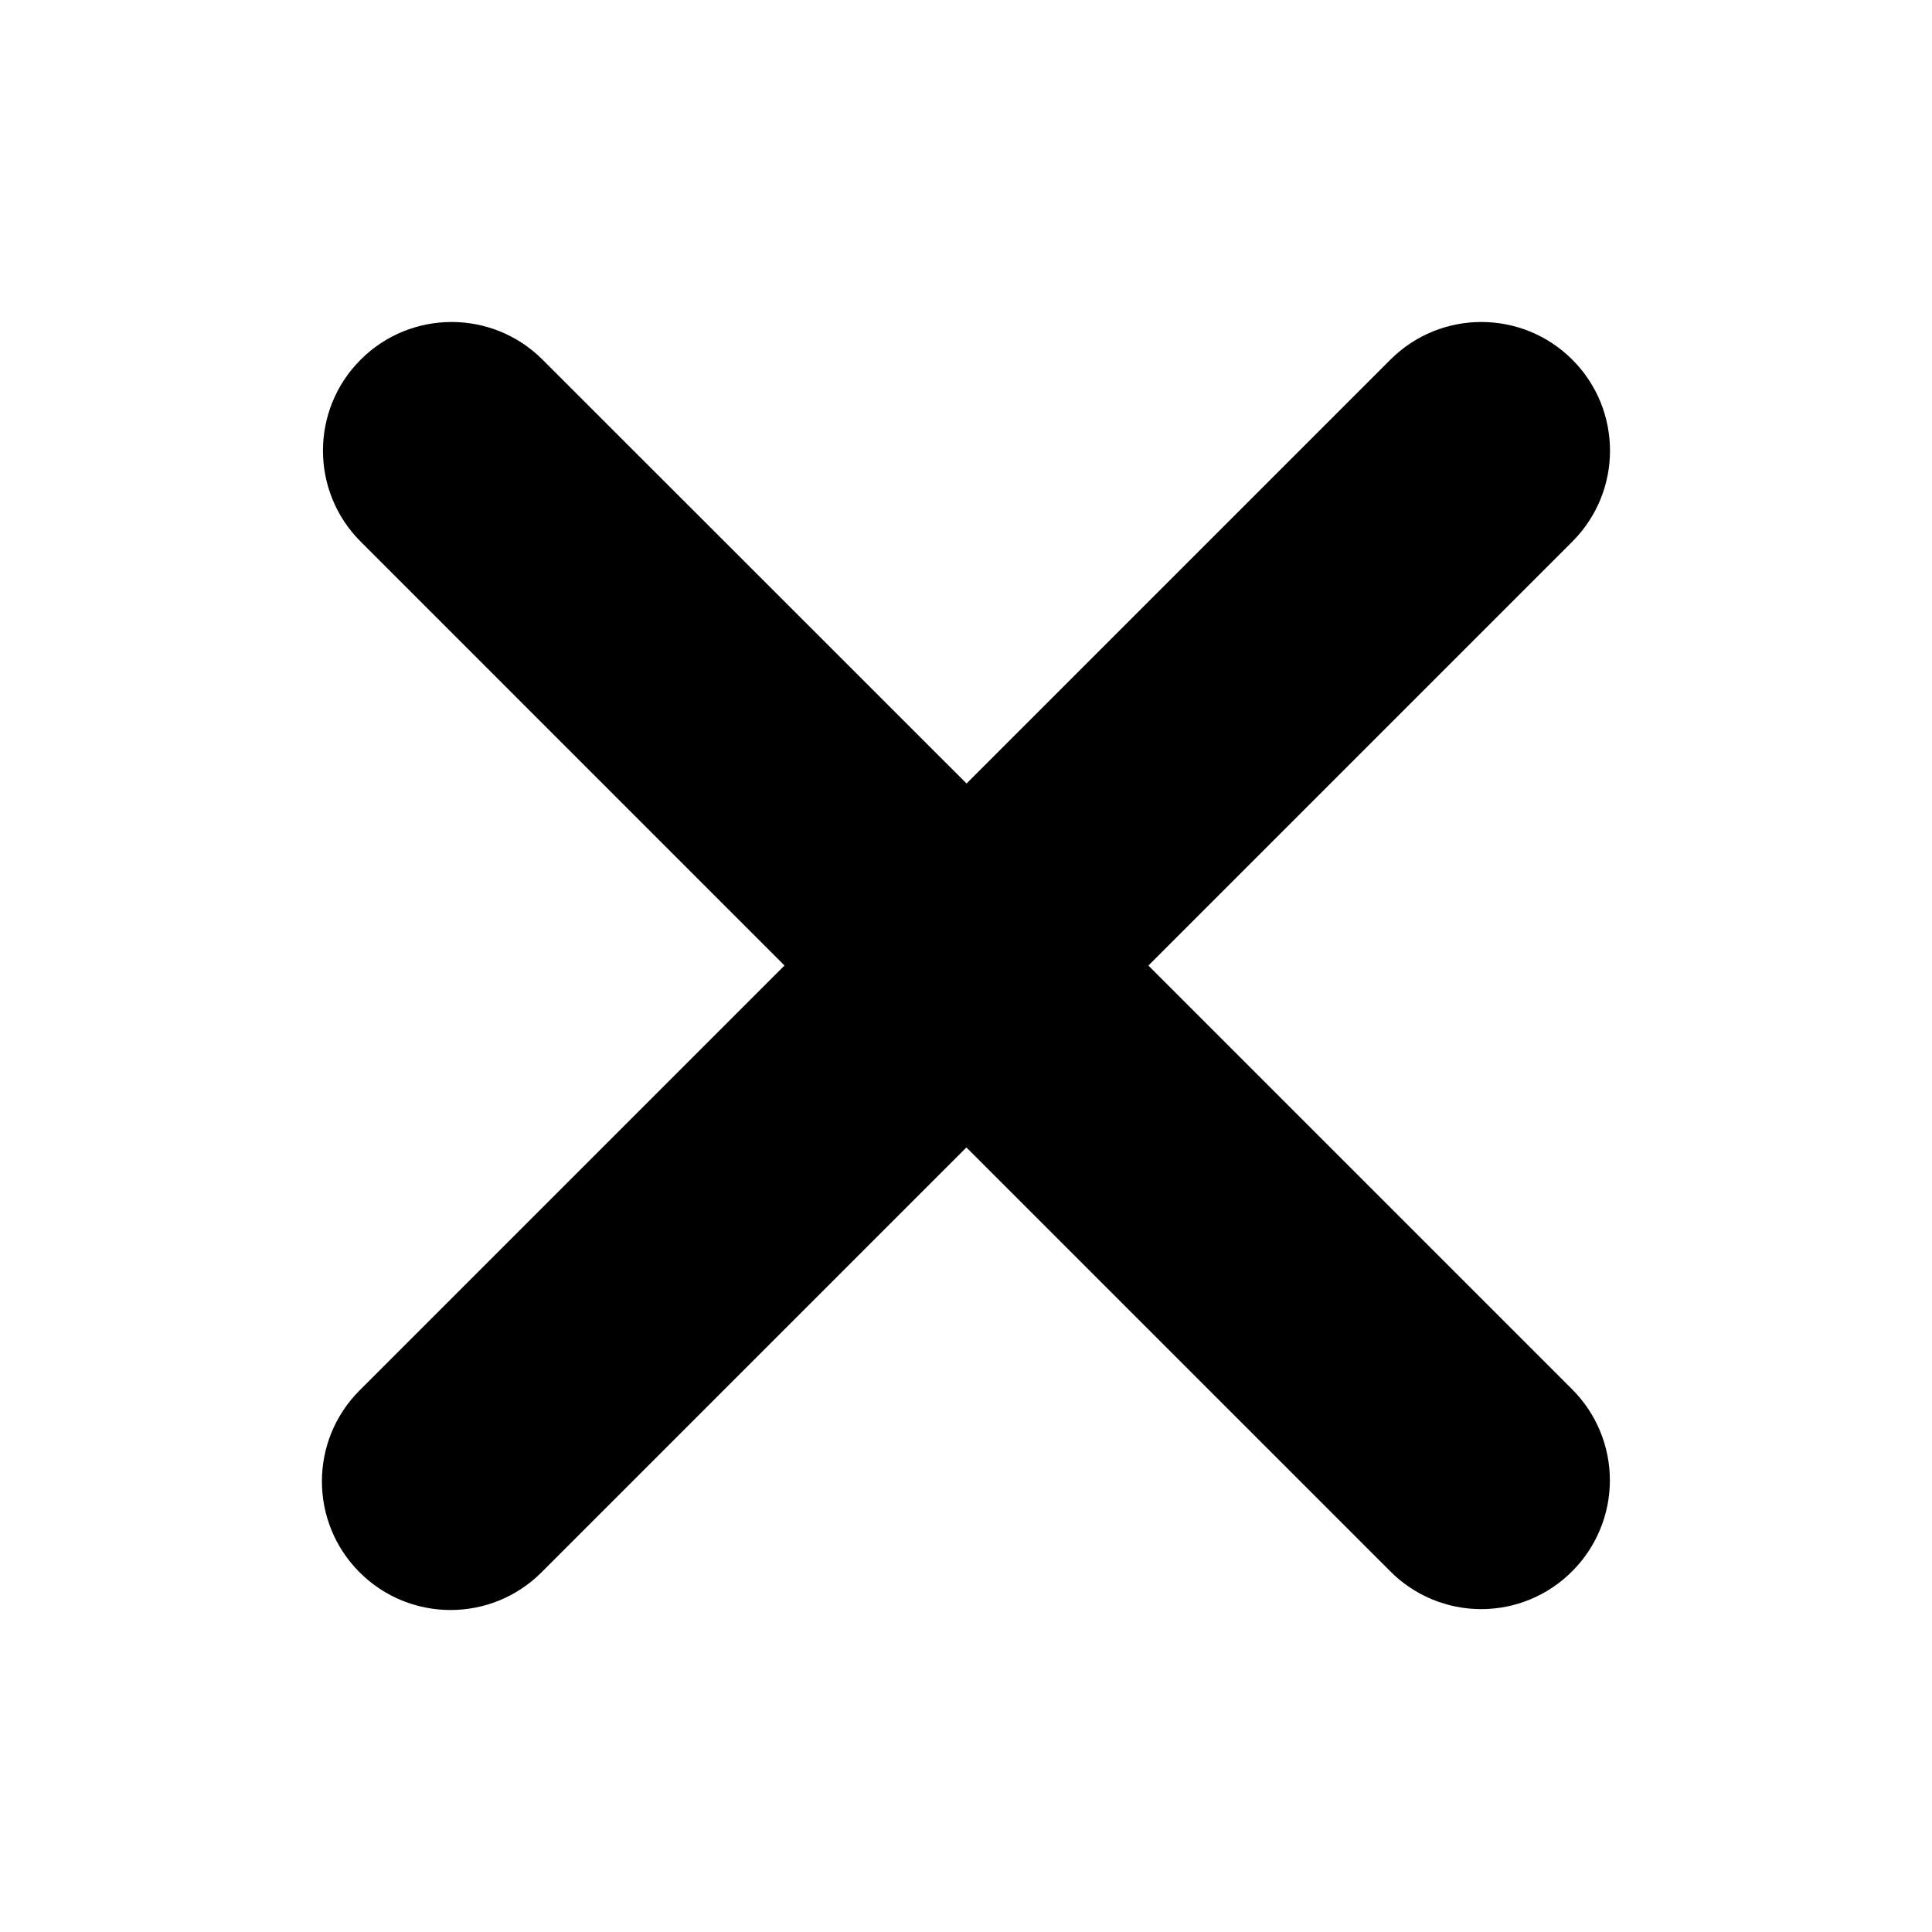
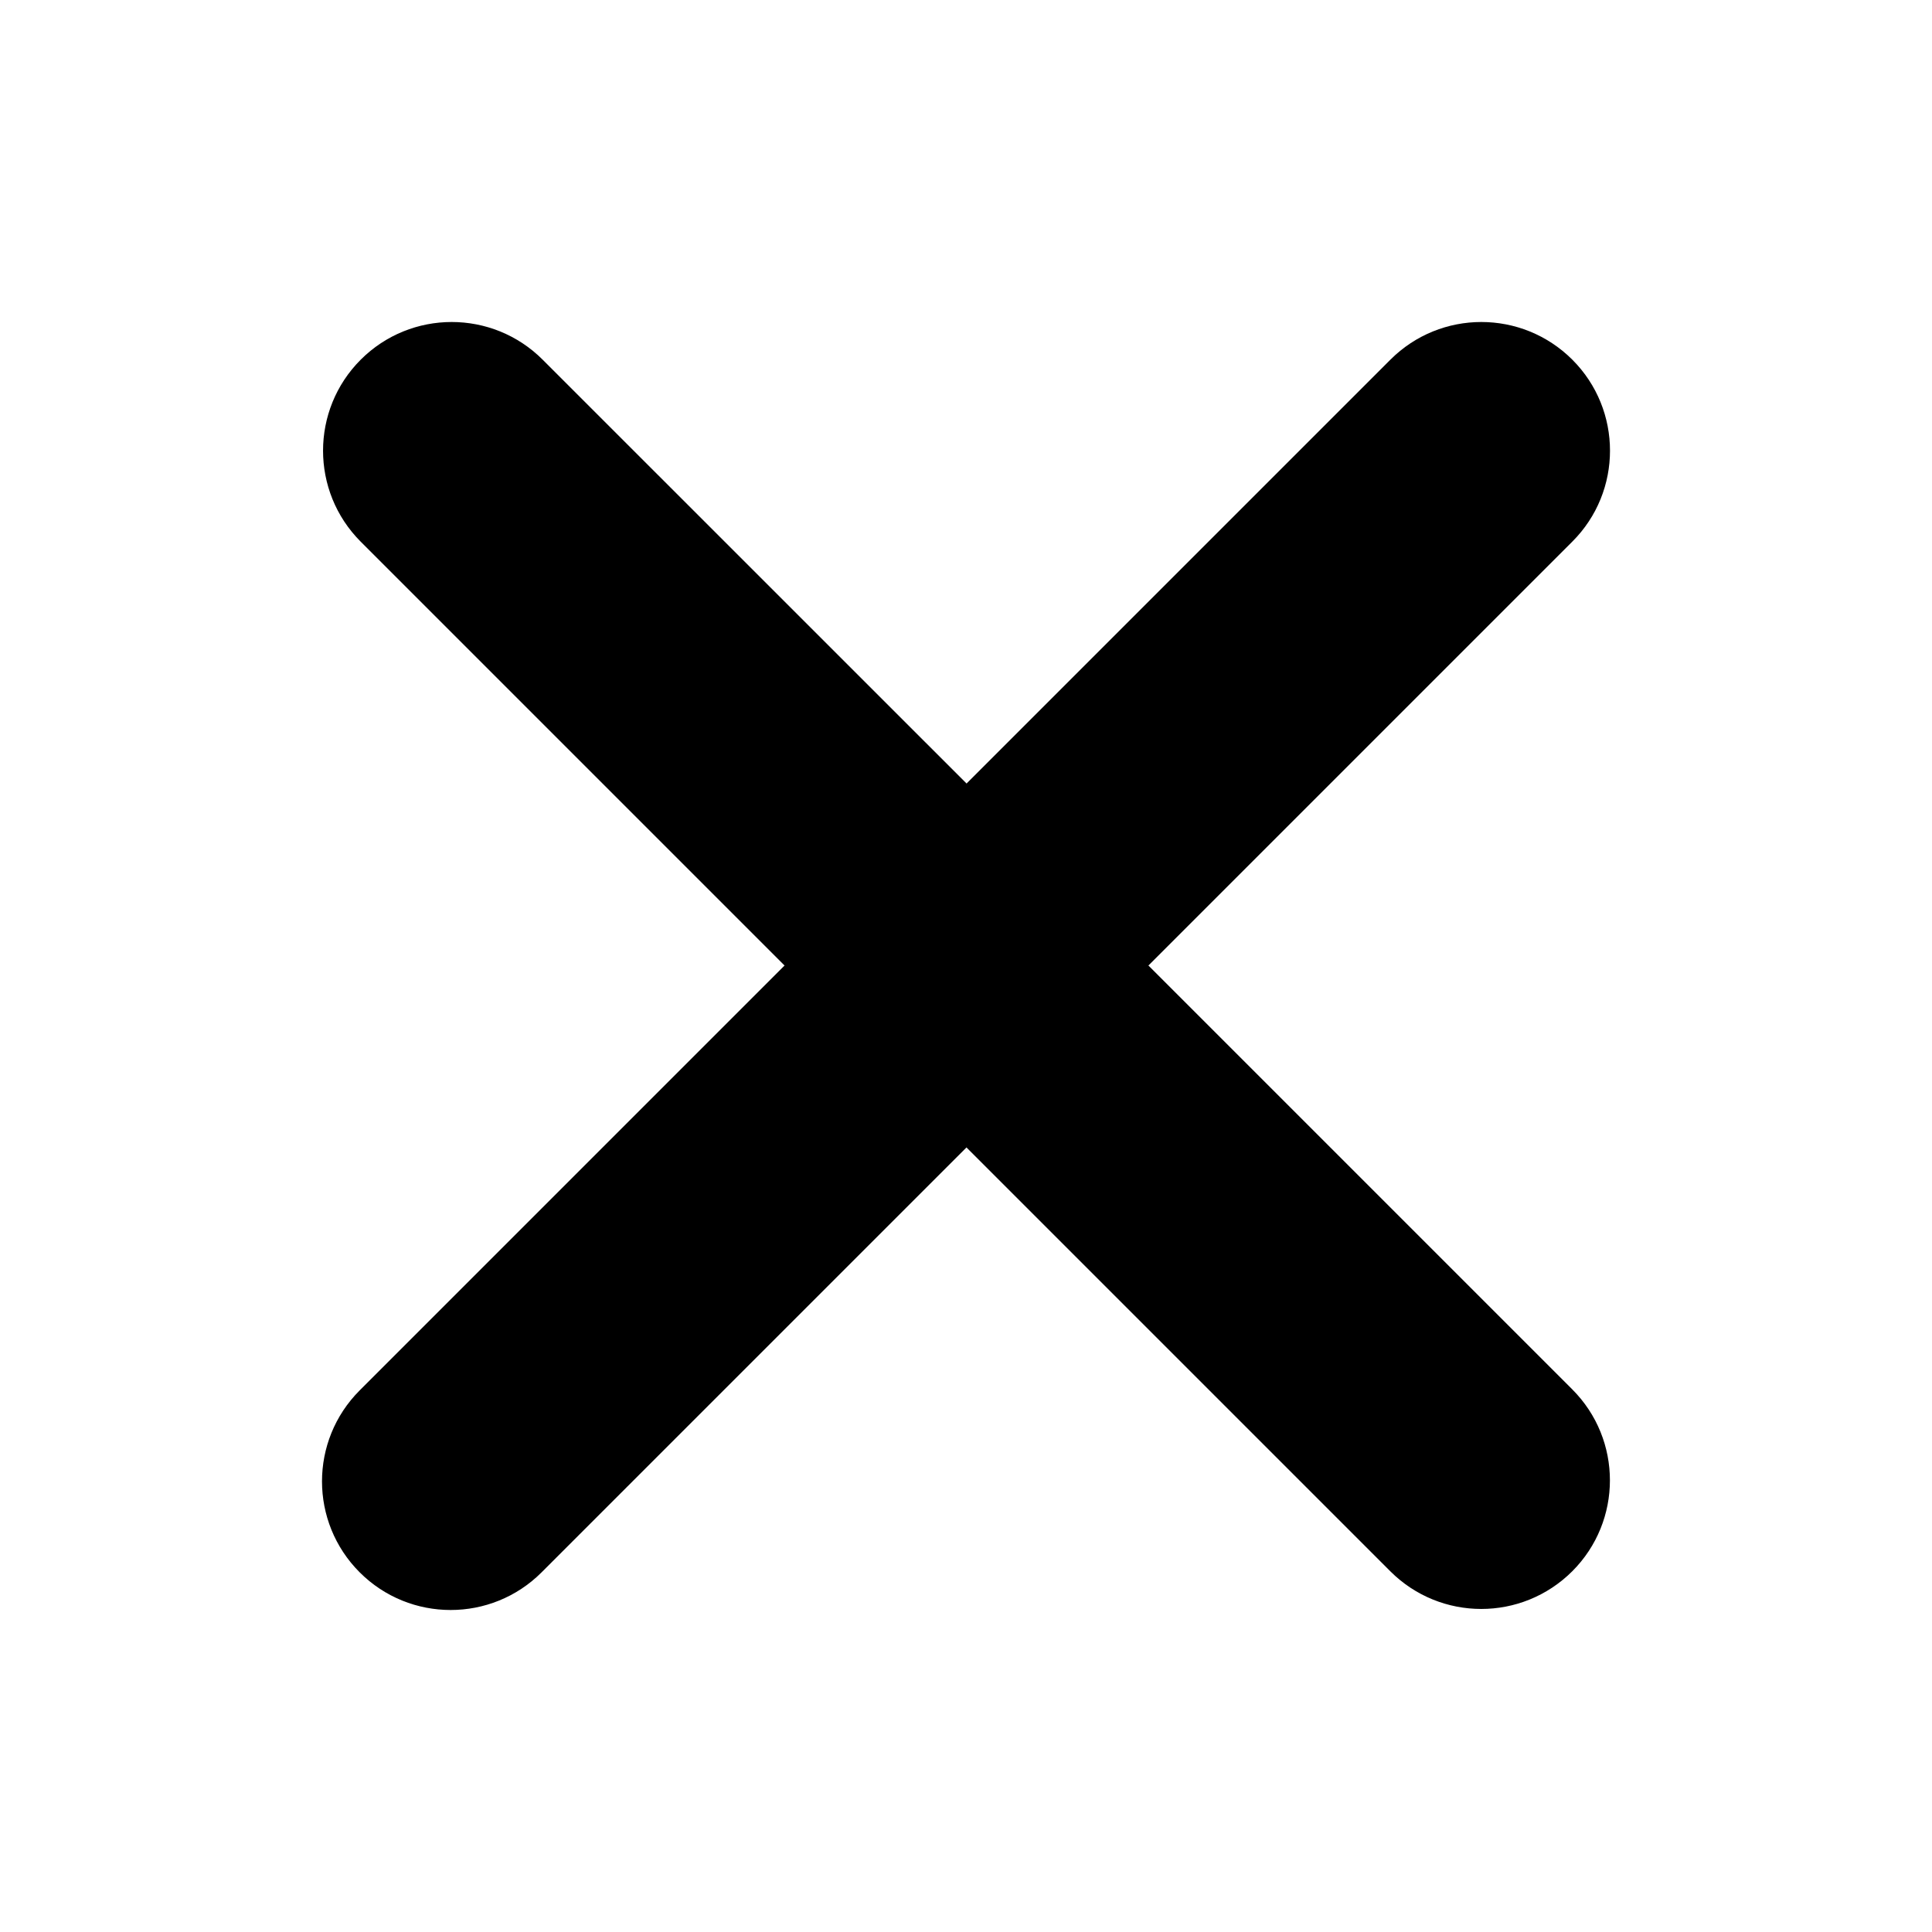
<svg xmlns="http://www.w3.org/2000/svg" width="24" height="24" viewBox="0 0 24 24" fill="none">
-   <path d="m14.266 11.994 5.266-5.266a1.598 1.598 0 1 0-2.26-2.26l-5.265 5.265L6.74 4.468a1.598 1.598 0 1 0-2.26 2.26l5.265 5.266-5.278 5.278a1.598 1.598 0 0 0 2.26 2.26l5.278-5.278 5.265 5.265a1.593 1.593 0 0 0 2.26 0 1.597 1.597 0 0 0 0-2.26l-5.265-5.265Z" fill="currentColor" />
+   <path d="M14.266 11.994L19.532 6.728C20.156 6.105 20.156 5.092 19.532 4.468C18.907 3.844 17.896 3.844 17.272 4.468L12.007 9.733L6.741 4.468C6.117 3.844 5.105 3.844 4.481 4.468C3.857 5.092 3.857 6.105 4.481 6.729L9.746 11.994L4.468 17.272C3.844 17.896 3.844 18.908 4.468 19.532C4.78 19.844 5.189 20 5.598 20C6.007 20 6.416 19.844 6.728 19.532L12.006 14.254L17.271 19.519C17.583 19.831 17.992 19.987 18.401 19.987C18.809 19.987 19.218 19.831 19.531 19.519C20.155 18.895 20.155 17.883 19.531 17.259L14.266 11.994Z" fill="currentColor" />
</svg>
